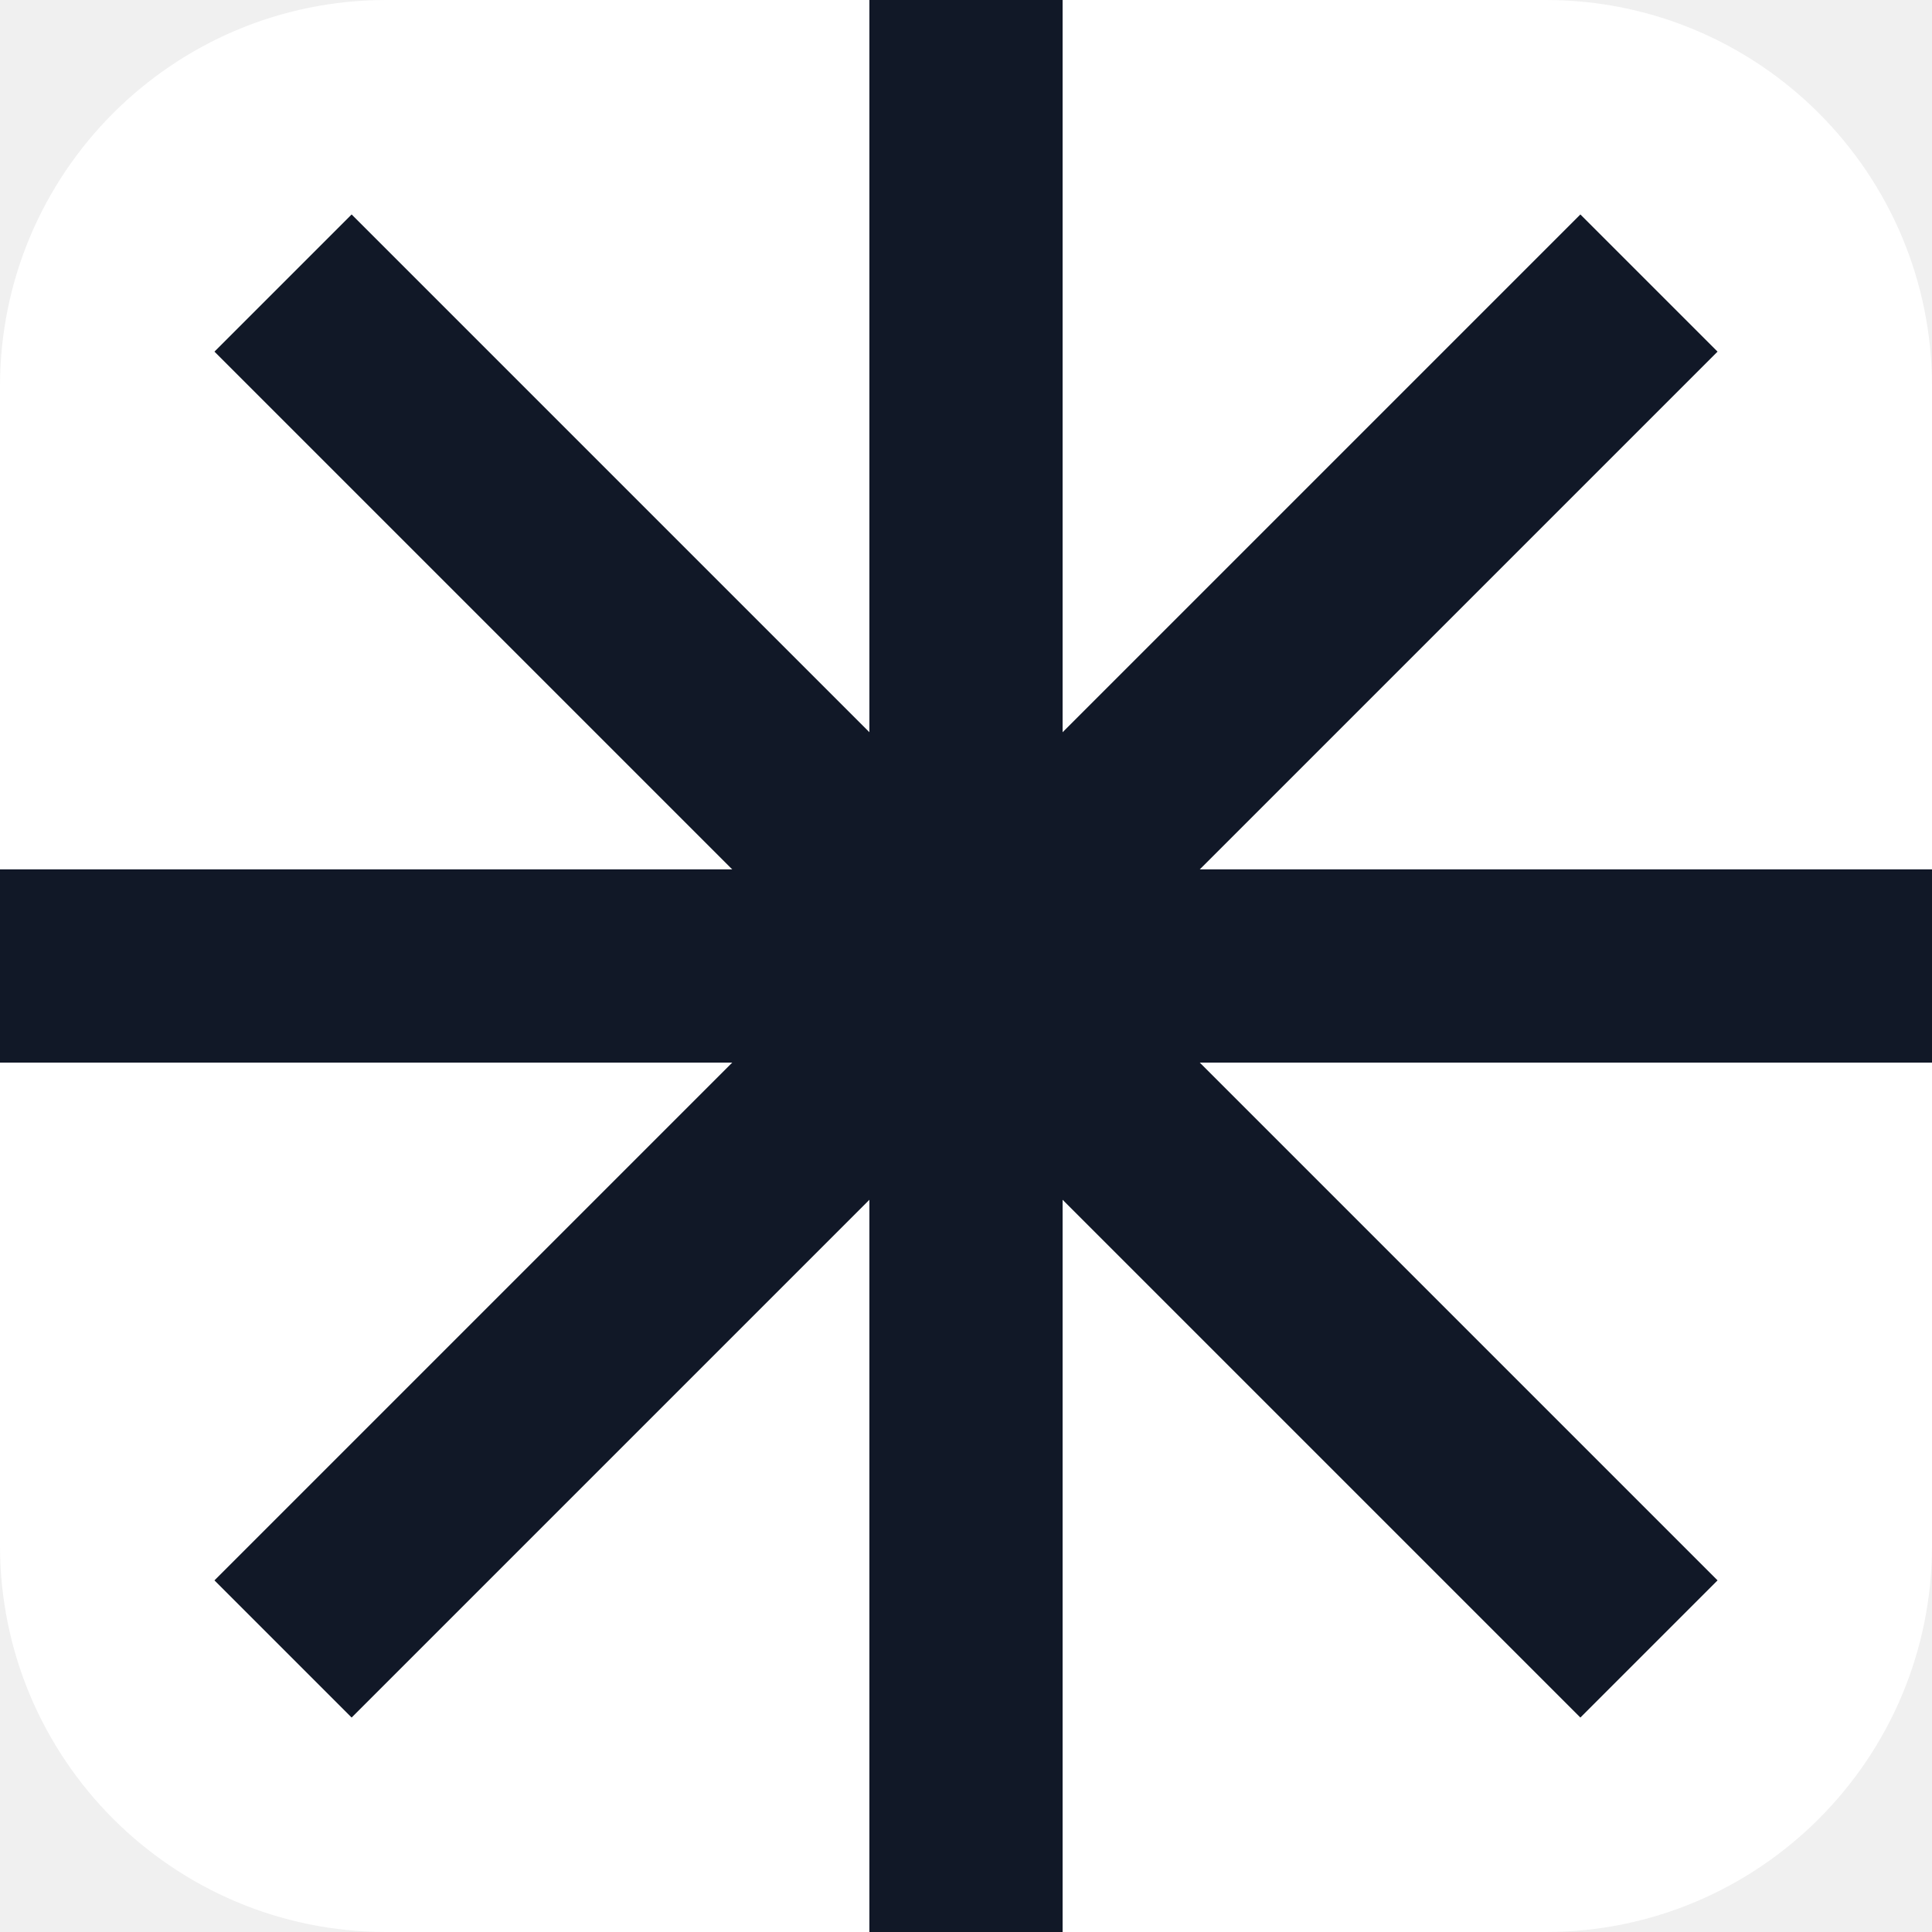
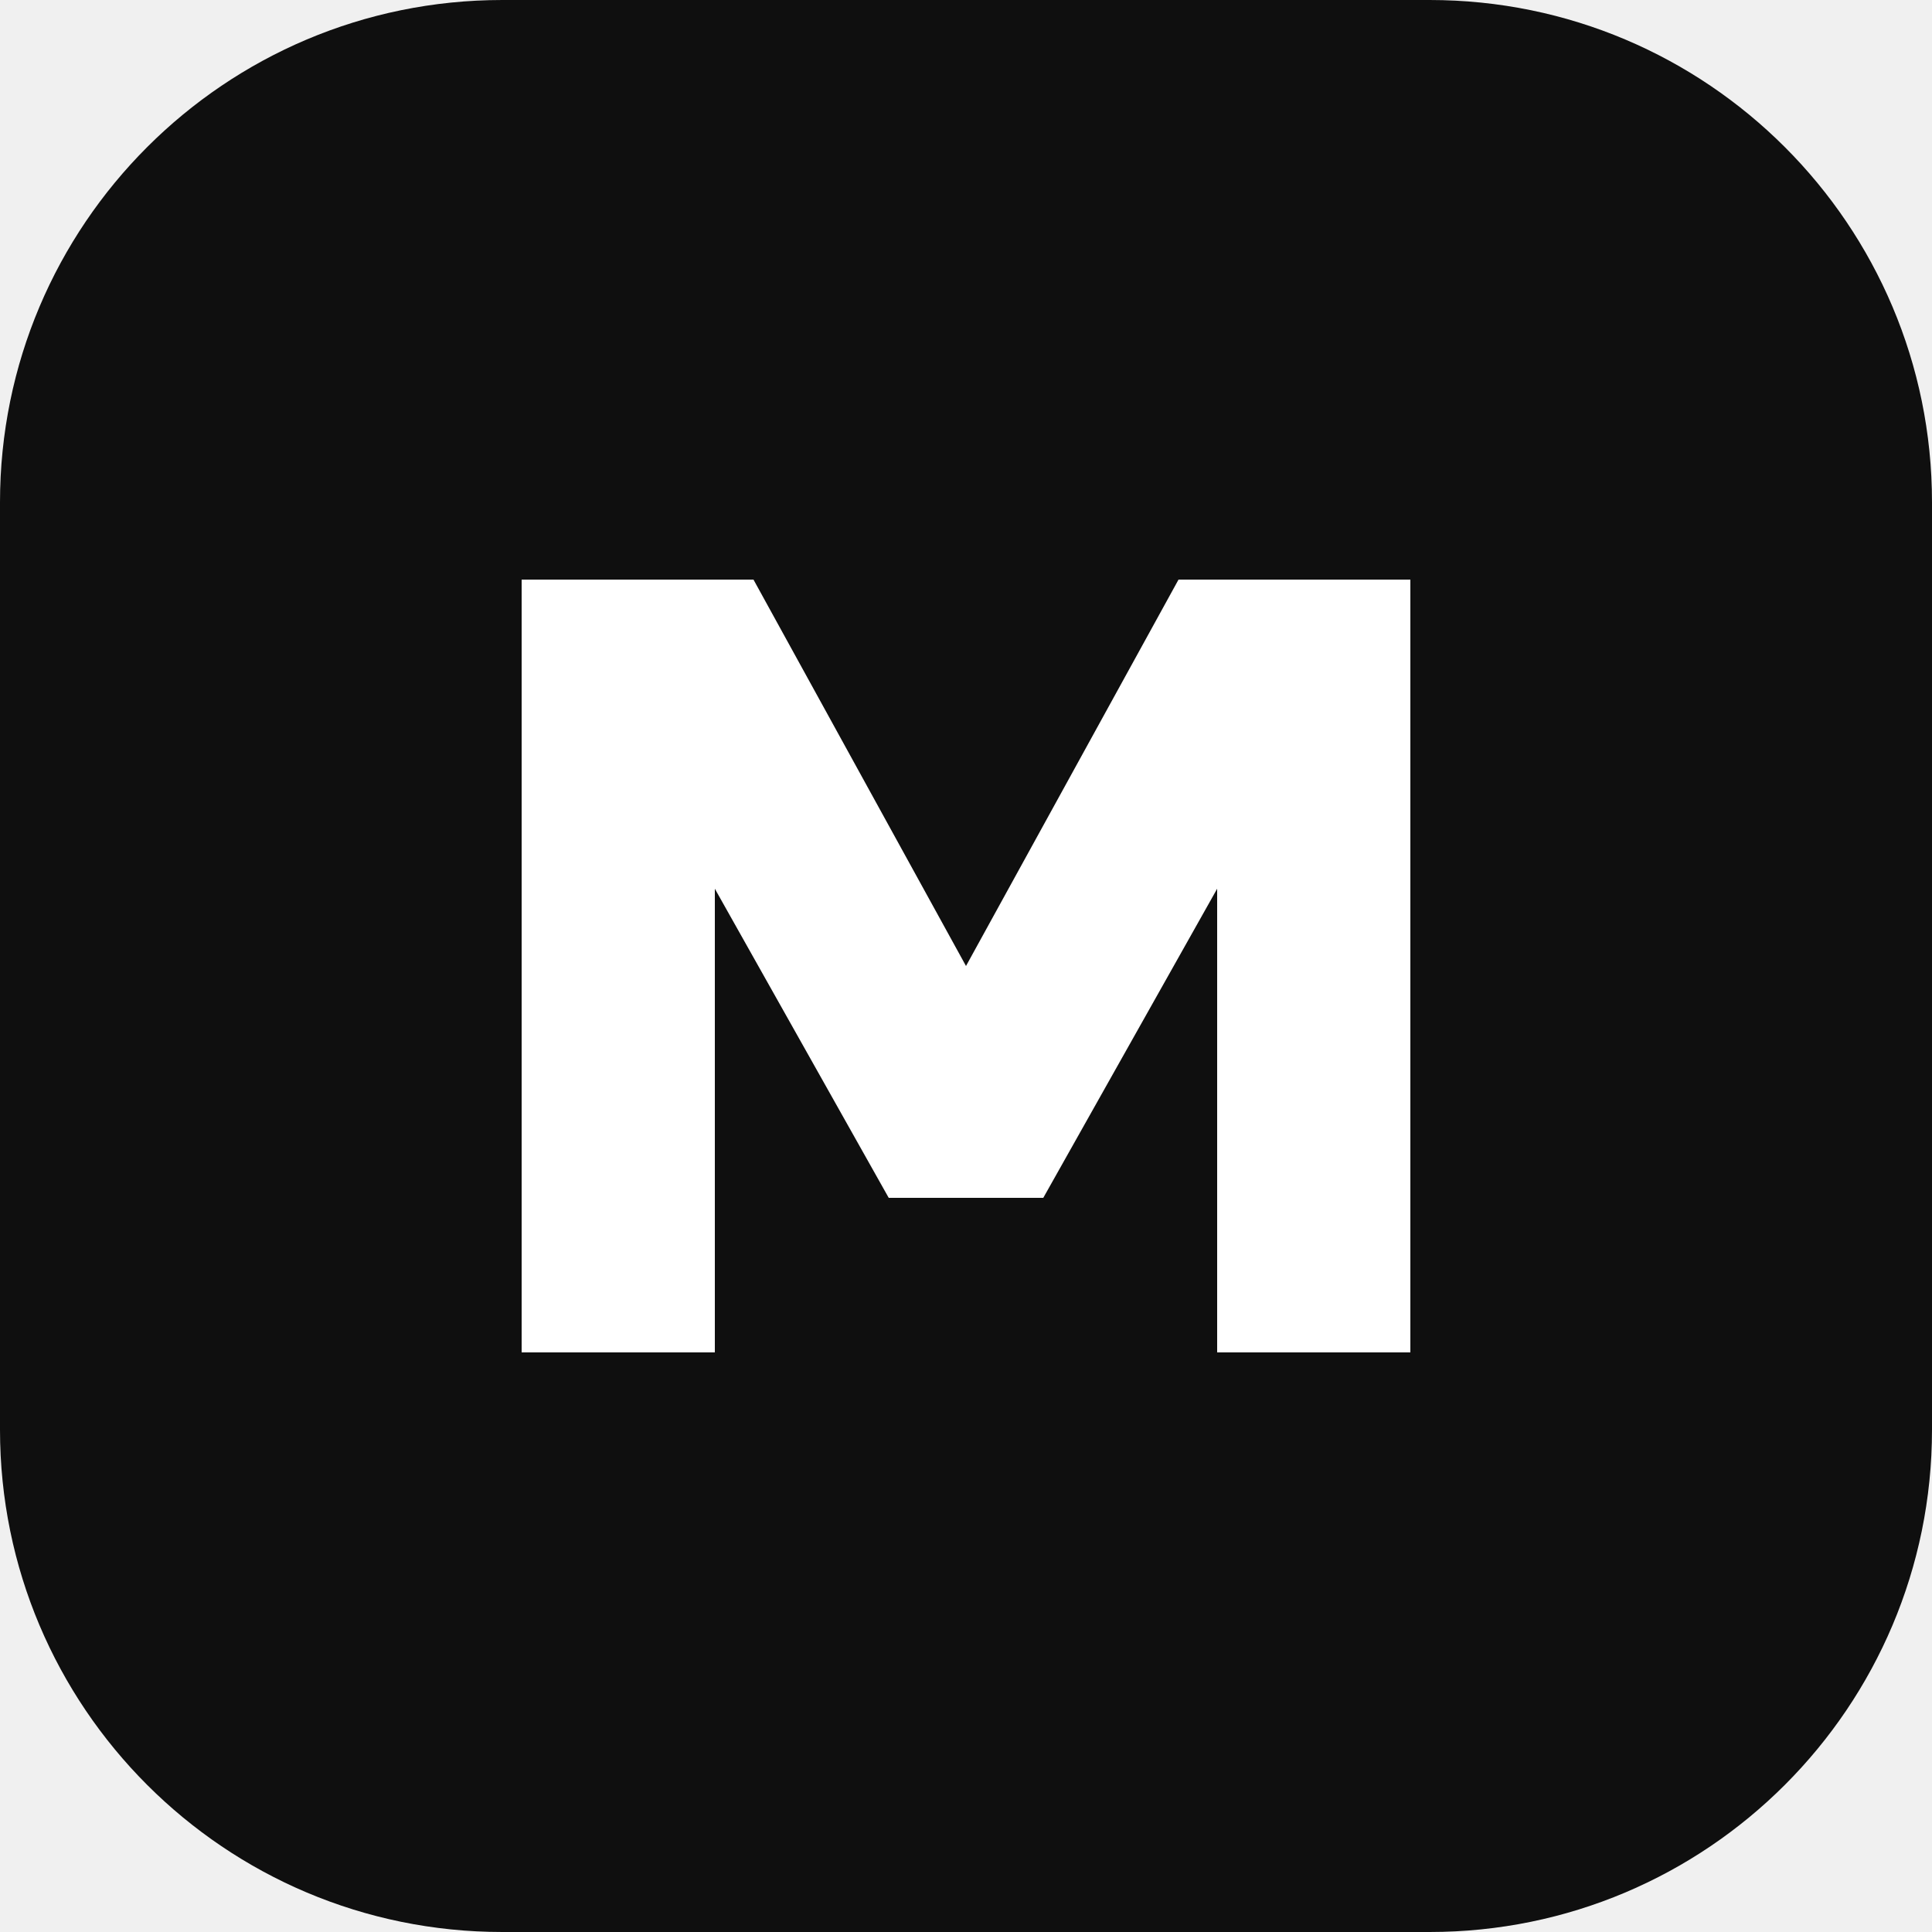
<svg xmlns="http://www.w3.org/2000/svg" viewBox="0 0 100 100" role="img" aria-label="Marvis">
-   <rect width="100" height="100" rx="20" fill="#ffffff" />
-   <polygon fill="#111827" points="45,62.1 45,100 55,100 55,62.1 81.8,88.9 88.9,81.8 62.1,55 100,55 100,45 62.1,45 88.9,18.2 81.8,11.1 55,37.9 55,0 45,0 45,37.9 18.2,11.1 11.1,18.2 37.9,45 0,45 0,55 37.9,55 11.1,81.8 18.2,88.9" />
+   <rect width="100" height="100" rx="26" fill="#0f0f0f" />
+   <polygon fill="#ffffff" points="27,70 27,30 39,30 50,50 61,30 73,30 73,70 63,70 63,46 54,62 46,62 37,46 37,70" />
</svg>
